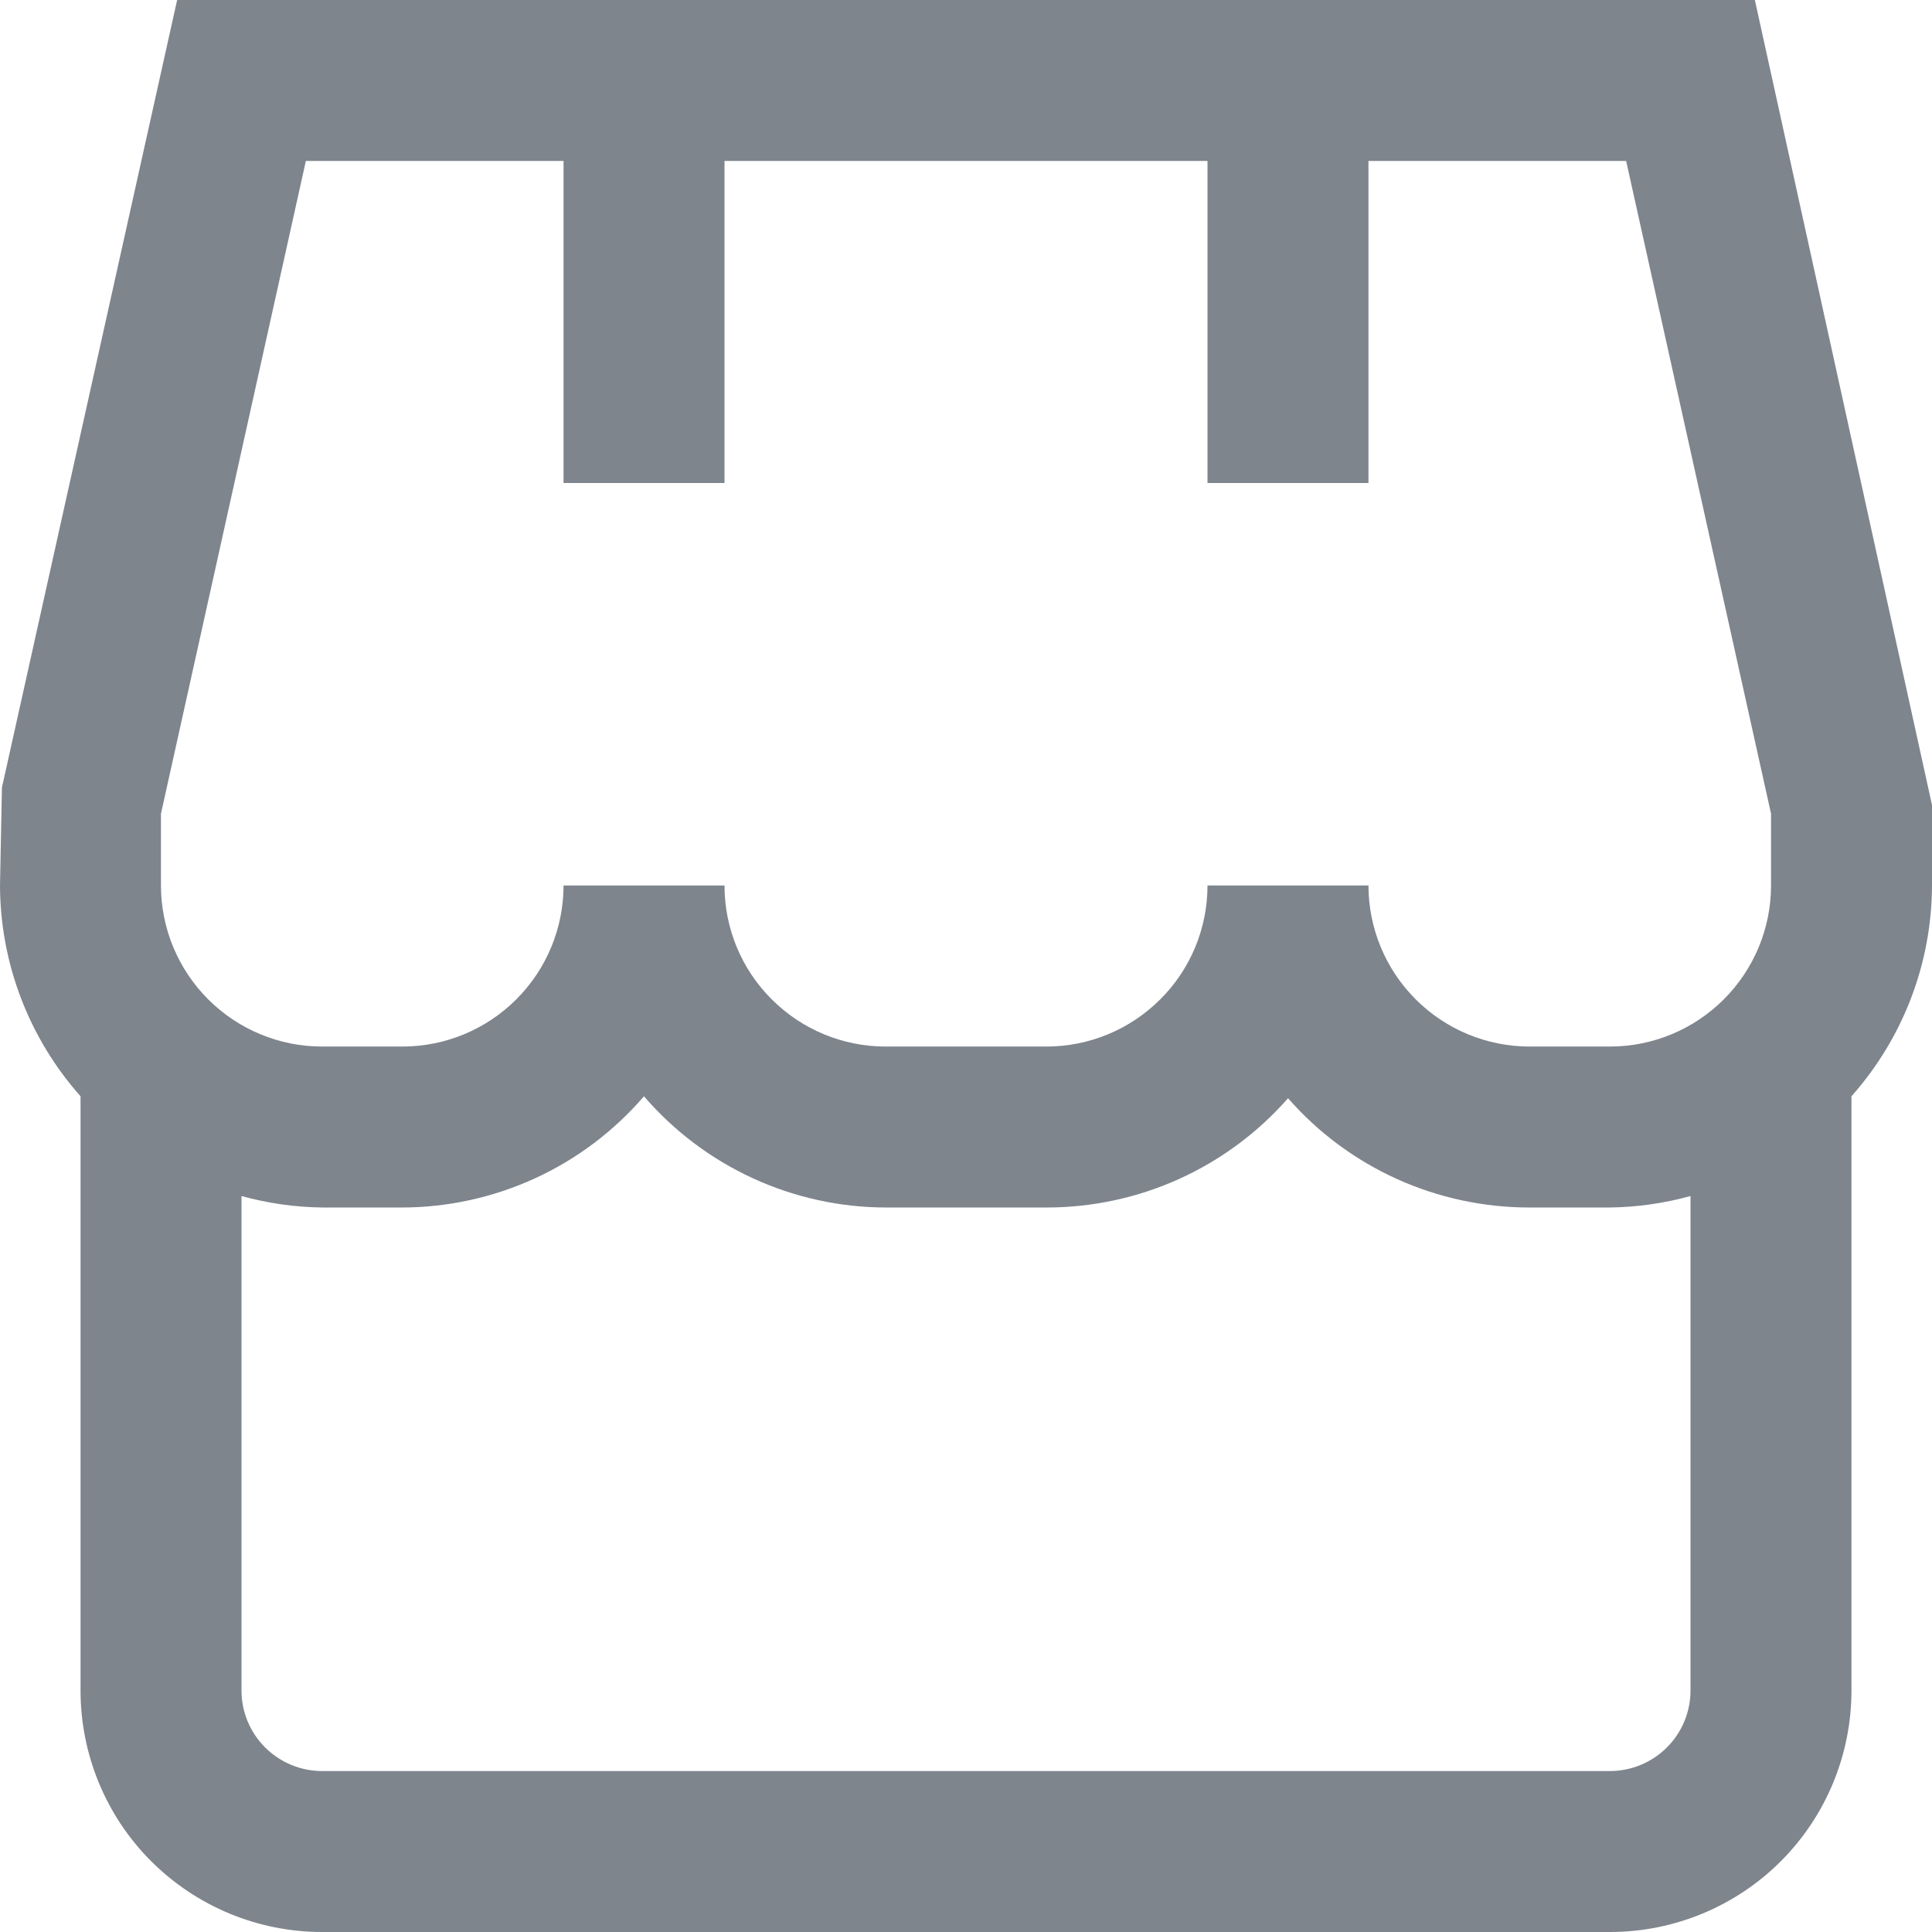
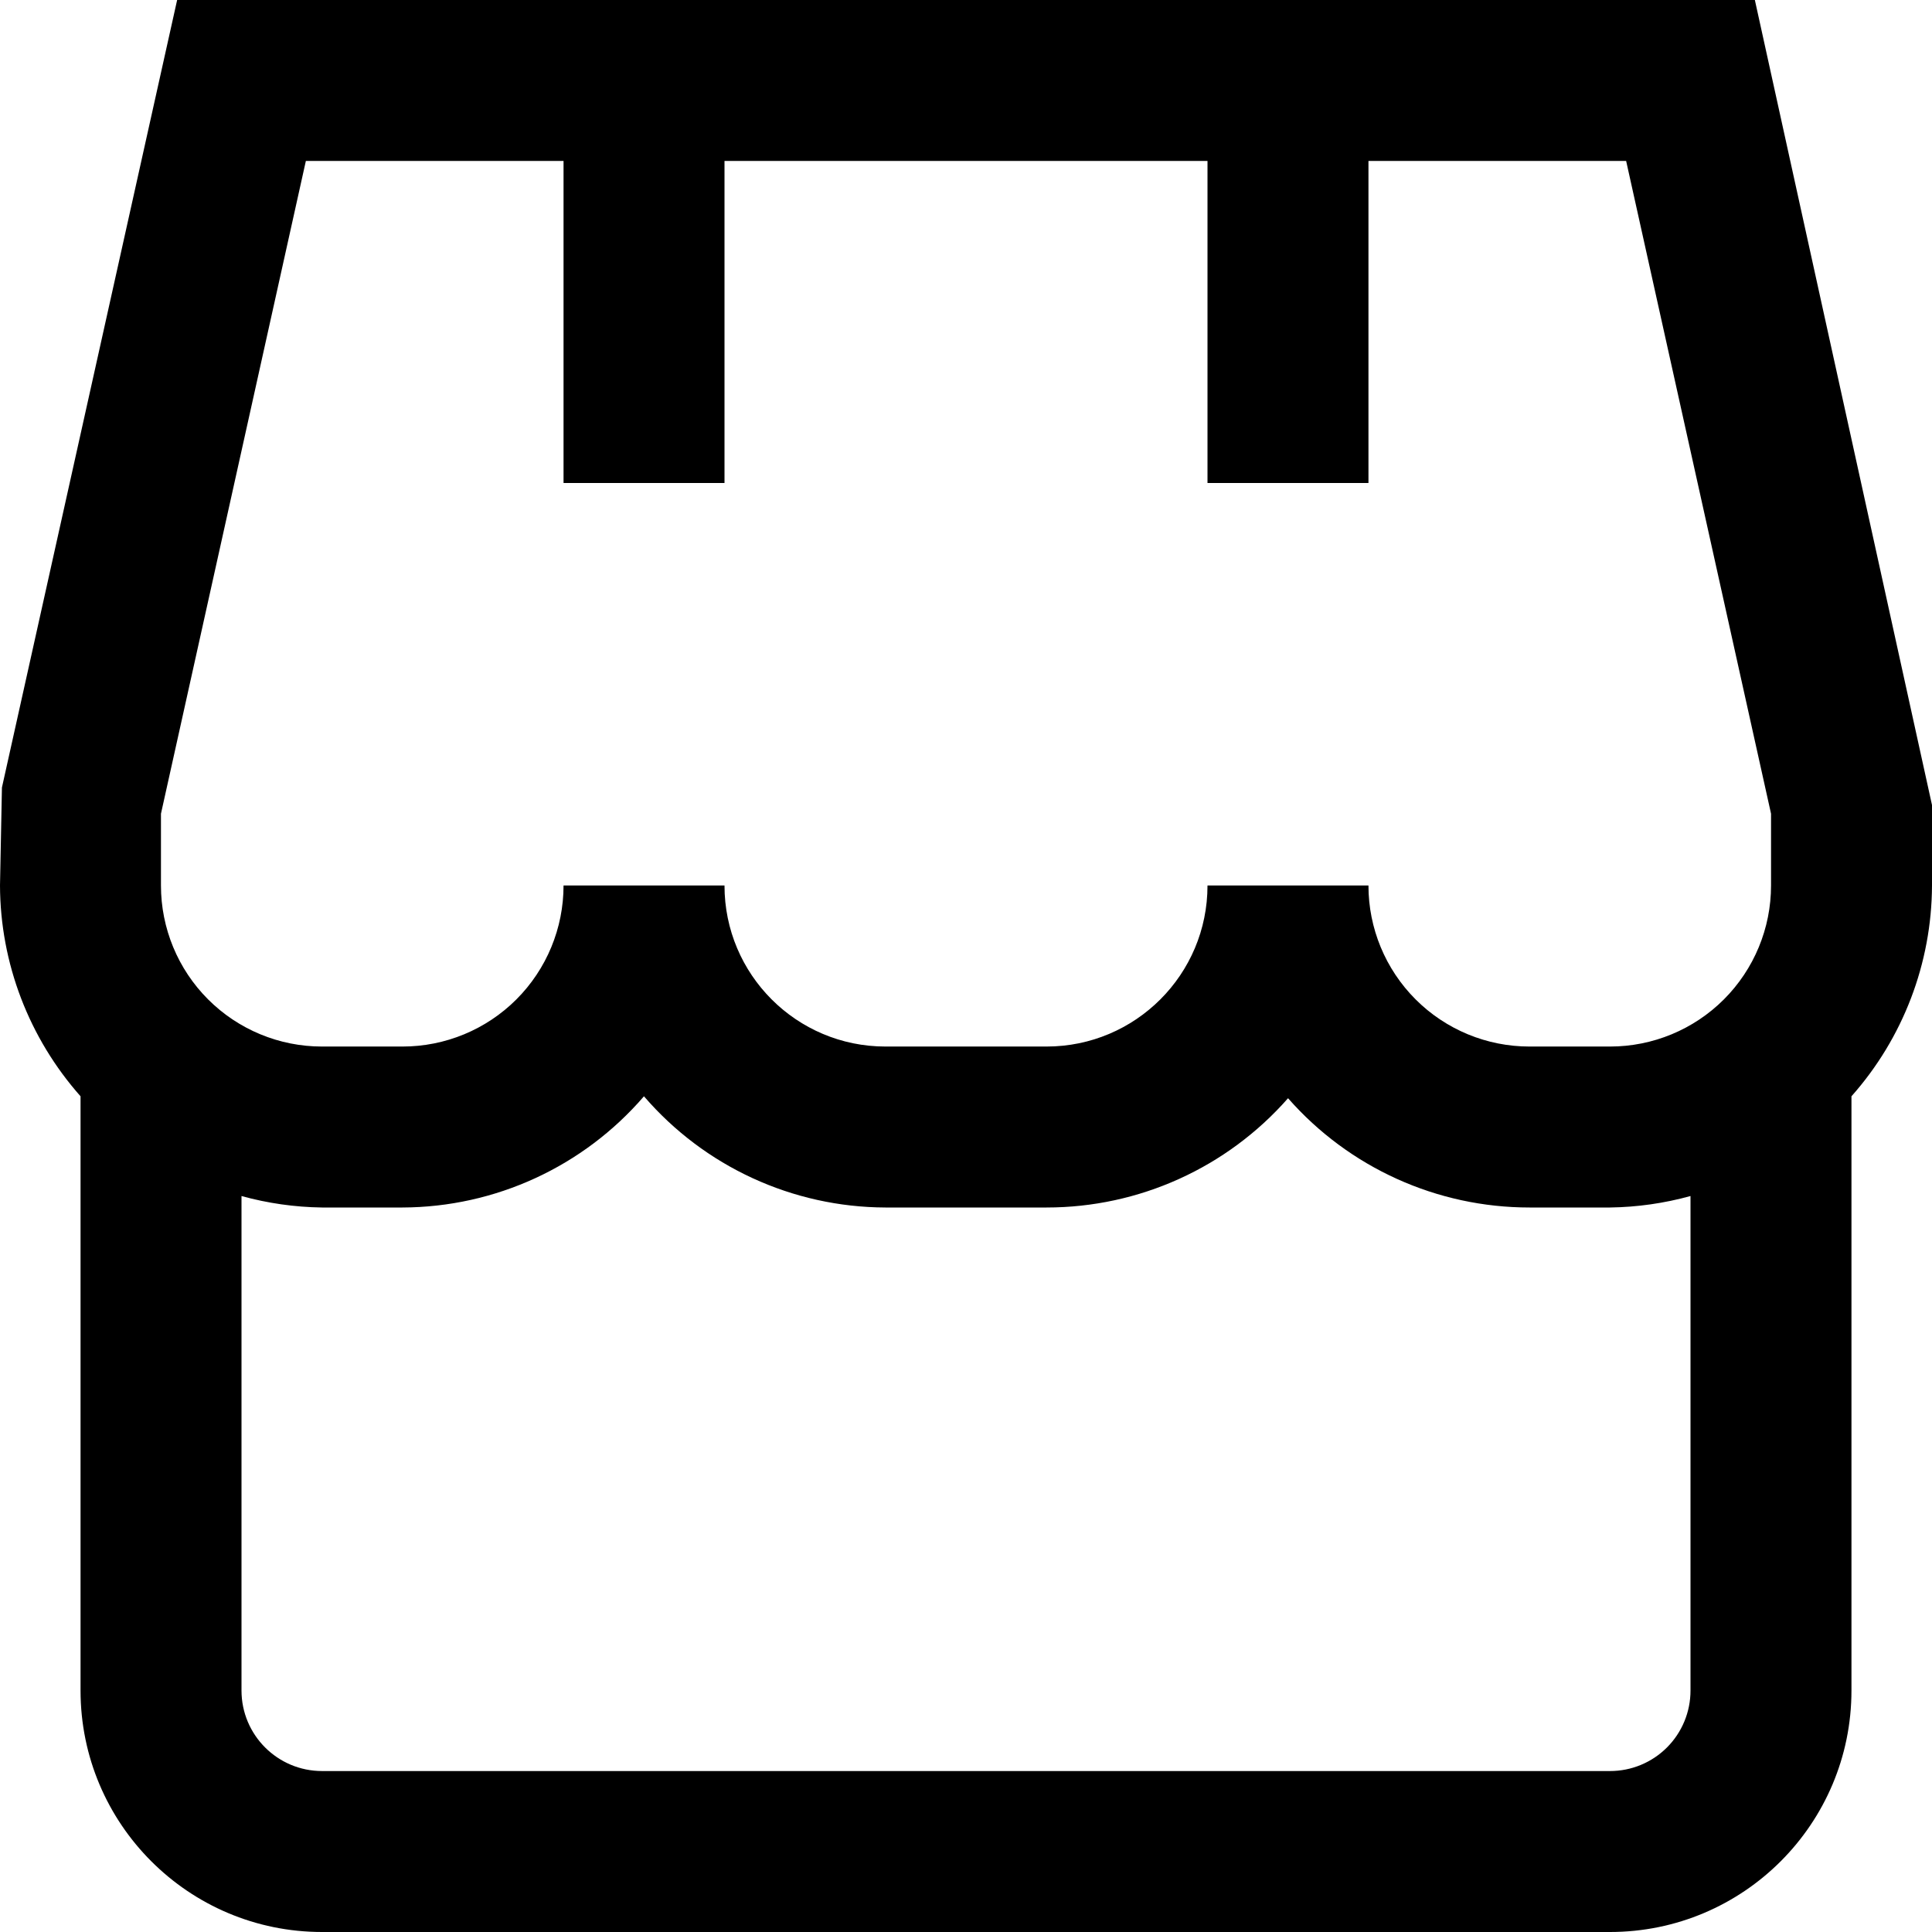
- <svg xmlns="http://www.w3.org/2000/svg" width="16" height="16" viewBox="0 0 16 16" fill="none">
-   <path d="M16 6.667L14.533 0H1.467L0.016 6.522L0 7.333C0.002 7.977 0.239 8.597 0.667 9.079V14C0.667 14.53 0.877 15.039 1.252 15.414C1.628 15.789 2.136 16 2.667 16H13.333C13.864 16 14.373 15.789 14.748 15.414C15.123 15.039 15.333 14.53 15.333 14V9.079C15.761 8.597 15.998 7.977 16 7.333V6.667ZM1.333 6.739L2.533 1.333H4.667V4H6V1.333H10V4H11.333V1.333H13.467L14.667 6.739V7.333C14.667 7.687 14.526 8.026 14.276 8.276C14.026 8.526 13.687 8.667 13.333 8.667H12.667C12.313 8.667 11.974 8.526 11.724 8.276C11.474 8.026 11.333 7.687 11.333 7.333H10C10 7.687 9.86 8.026 9.609 8.276C9.359 8.526 9.02 8.667 8.667 8.667H7.333C6.98 8.667 6.641 8.526 6.391 8.276C6.14 8.026 6 7.687 6 7.333H4.667C4.667 7.687 4.526 8.026 4.276 8.276C4.026 8.526 3.687 8.667 3.333 8.667H2.667C2.313 8.667 1.974 8.526 1.724 8.276C1.474 8.026 1.333 7.687 1.333 7.333V6.739ZM13.333 14.667H2.667C2.49 14.667 2.32 14.596 2.195 14.471C2.07 14.346 2 14.177 2 14V9.905C2.217 9.965 2.441 9.997 2.667 10H3.333C3.713 9.999 4.088 9.916 4.434 9.757C4.779 9.598 5.085 9.367 5.333 9.079C5.581 9.367 5.888 9.598 6.233 9.757C6.578 9.916 6.953 9.999 7.333 10H8.667C9.045 10 9.419 9.92 9.764 9.764C10.109 9.608 10.417 9.38 10.667 9.095C10.916 9.38 11.224 9.608 11.569 9.764C11.914 9.92 12.288 10 12.667 10H13.333C13.559 9.997 13.783 9.965 14 9.905V14C14 14.177 13.93 14.346 13.805 14.471C13.68 14.596 13.51 14.667 13.333 14.667Z" fill="#7F858D" />
+ <svg xmlns="http://www.w3.org/2000/svg" width="16" height="16" fill="none">
+   <path d="M16 6.667L14.533 0H1.467L.016 6.522 0 7.333c.002.644.24 1.264.667 1.746V14a2 2 0 002 2h10.666a2 2 0 002-2V9.079A2.644 2.644 0 0016 7.333v-.666zm-14.667.072l1.2-5.406h2.134V4H6V1.333h4V4h1.333V1.333h2.134l1.2 5.406v.594a1.333 1.333 0 01-1.334 1.334h-.666a1.333 1.333 0 01-1.334-1.334H10a1.333 1.333 0 01-1.333 1.334H7.333A1.333 1.333 0 016 7.333H4.667a1.333 1.333 0 01-1.334 1.334h-.666a1.333 1.333 0 01-1.334-1.334V6.74zm12 7.928H2.667A.667.667 0 012 14V9.905c.217.06.441.092.667.095h.666a2.65 2.65 0 002-.921 2.65 2.65 0 002 .921h1.334a2.66 2.66 0 002-.905 2.66 2.66 0 002 .905h.666c.226-.003.45-.035.667-.095V14a.666.666 0 01-.667.667z" fill="currentColor" />
</svg>
